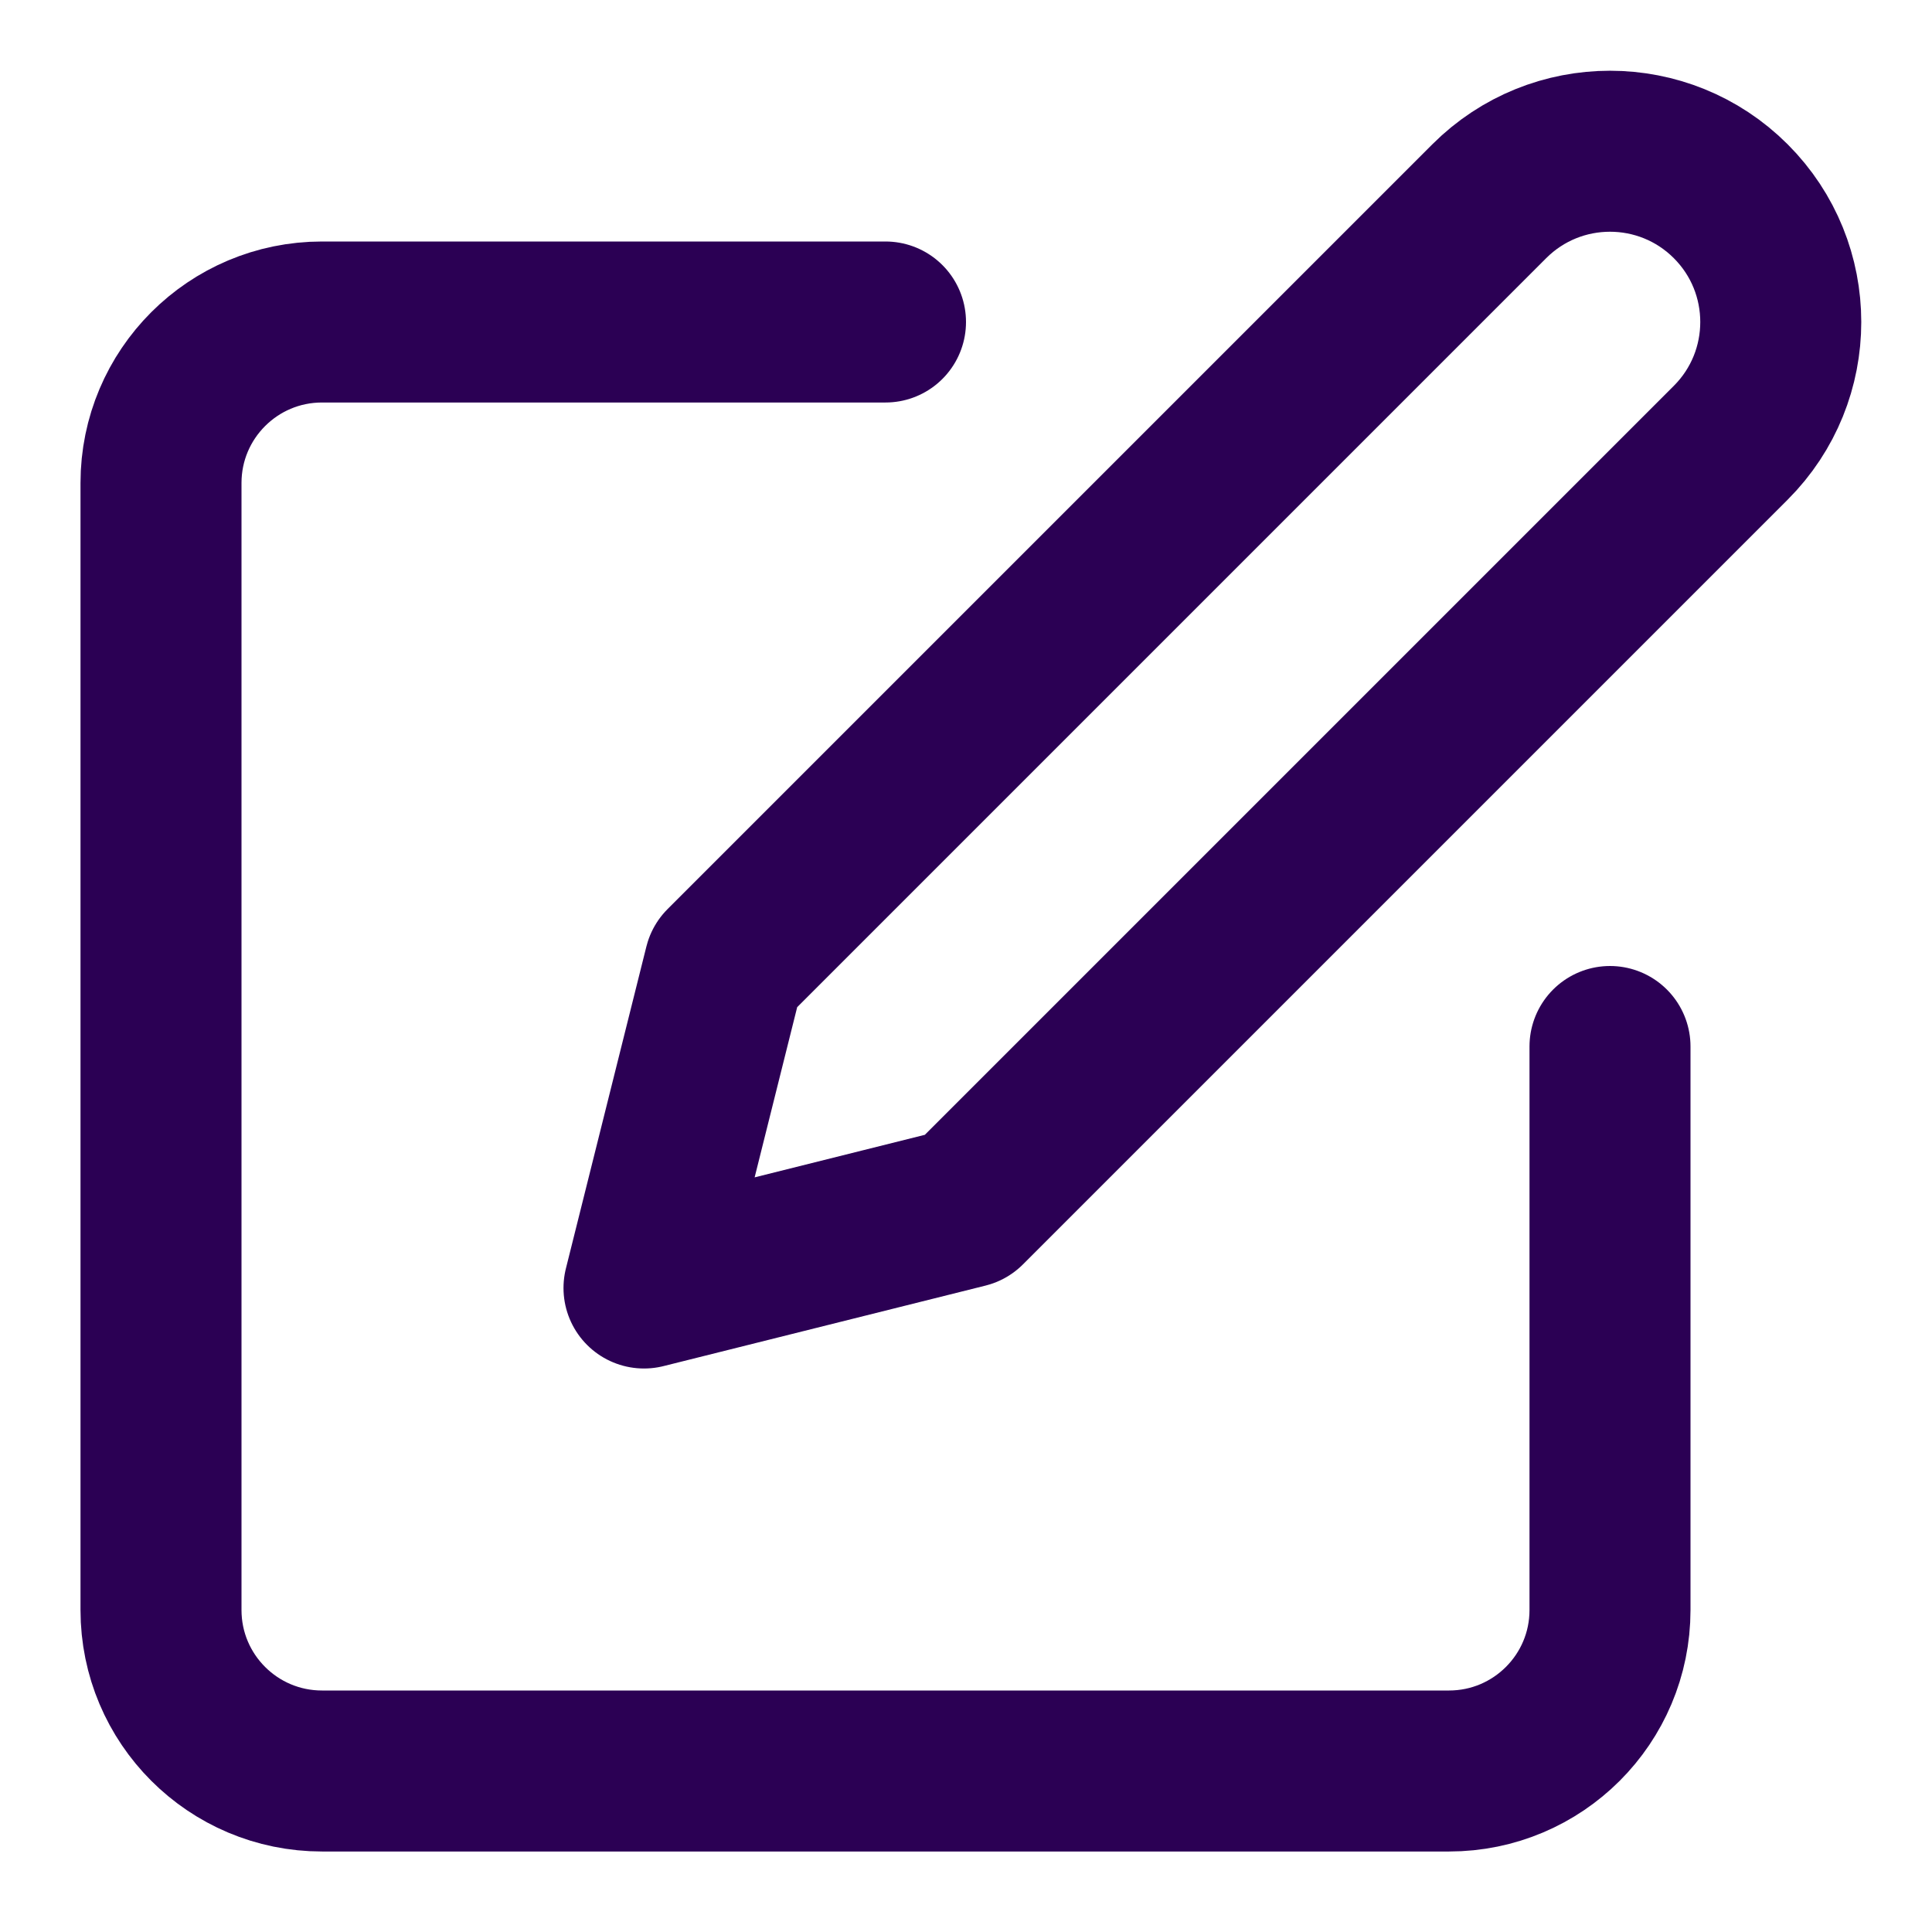
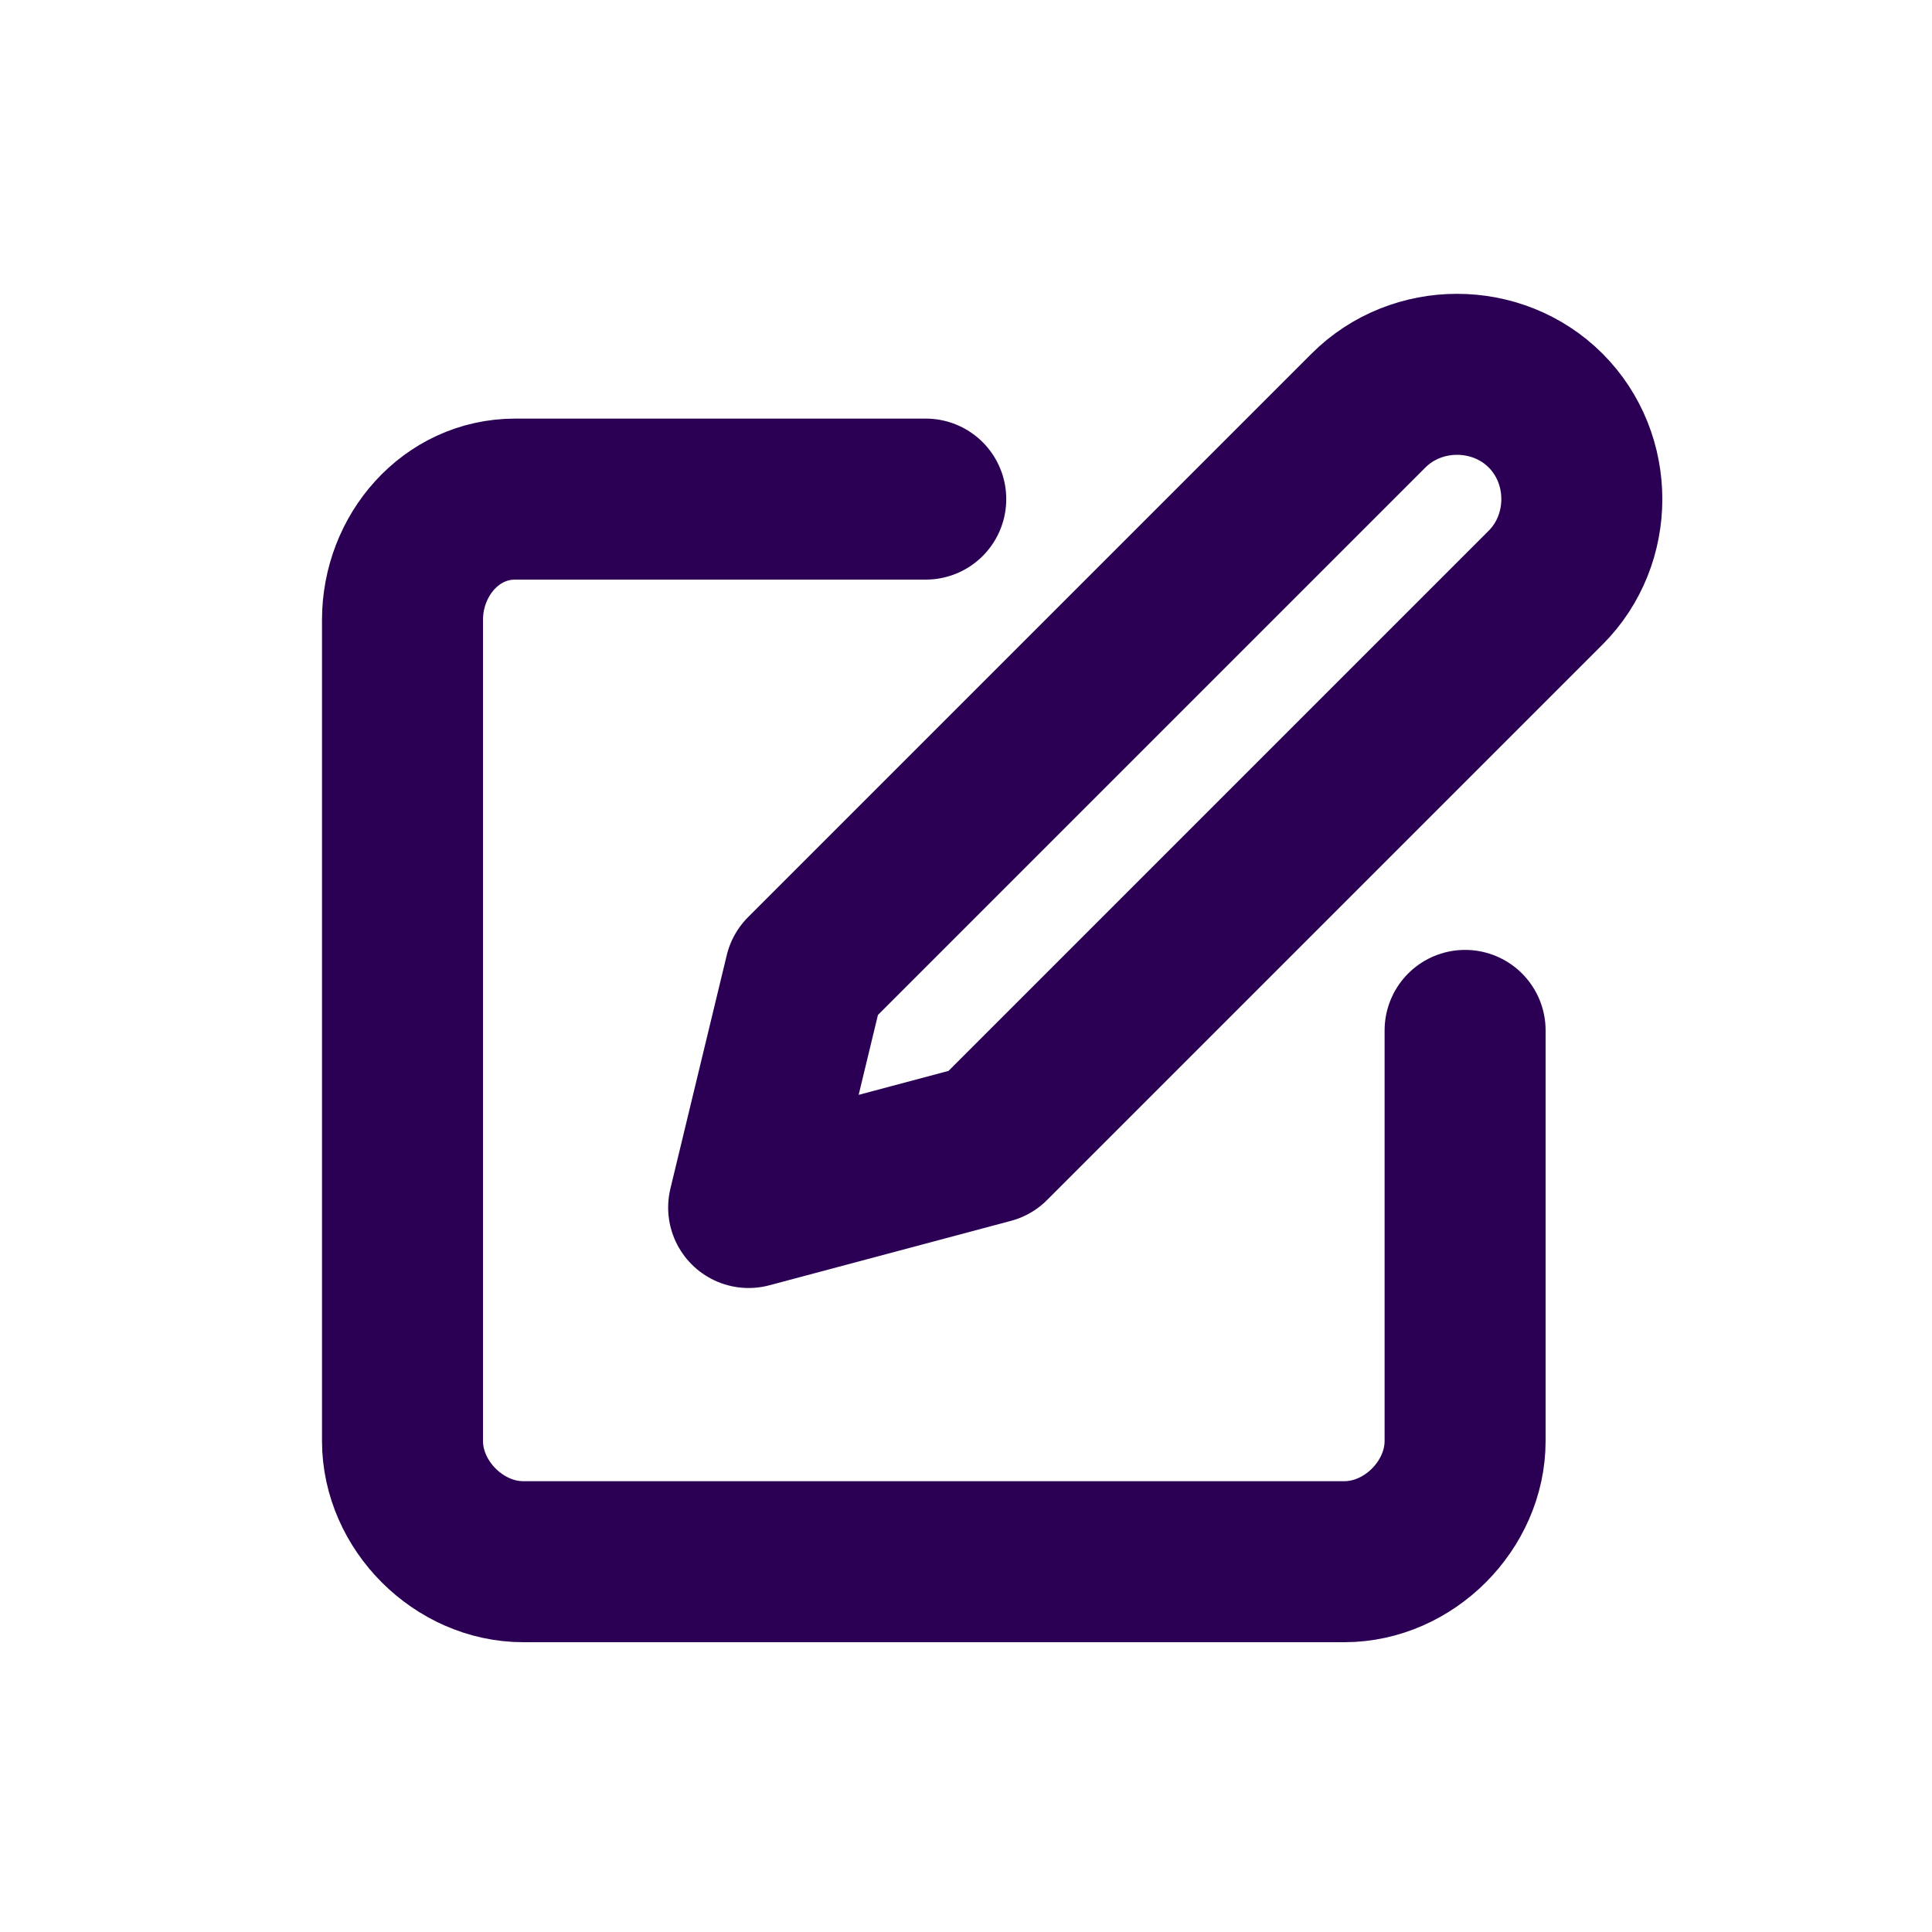
- <svg xmlns="http://www.w3.org/2000/svg" width="24" height="24" viewBox="0 0 24 24" fill="none" stroke="#2B0054" stroke-width="2" stroke-linecap="round" stroke-linejoin="round" class="feather feather-edit">
-   <path d="M11 4H4a2 2 0 0 0-2 2v14a2 2 0 0 0 2 2h14a2 2 0 0 0 2-2v-7" />
-   <path d="M18.5 2.5a2.121 2.121 0 0 1 3 3L12 15l-4 1 1-4 9.5-9.5z" />
+ <svg xmlns="http://www.w3.org/2000/svg" version="1.1" id="Layer_1" x="0px" y="0px" viewBox="0 0 24 24" style="enable-background:new 0 0 24 24;" xml:space="preserve">
+   <style type="text/css">
+ 	.st0{display:none;fill:none;stroke:#2B0054;stroke-width:2;stroke-linecap:round;stroke-linejoin:round;}
+ 	.st1{fill:none;stroke:#2B0054;stroke-width:2;stroke-linecap:round;stroke-linejoin:round;}
+ </style>
+   <circle class="st0" cx="12" cy="12" r="10" />
+   <path class="st0" d="M20.2,6.2c-2-1.8-5.2-1.8-7.2,0l0,0l-0.9,1.1l-0.9-1.1c-2-1.8-5.2-1.8-7.2,0s-2,5.2,0,7L5,14.1l7,7l7-7l0.9-0.9  C22.2,11.4,22.2,8.2,20.2,6.2L20.2,6.2z" />
+   <polyline class="st0" points="8.4,13.5 12,17 15.6,13.5 " />
+   <polyline class="st0" points="8.4,8.5 12,12 15.6,8.5 " />
+   <path class="st0" d="M17.7,8c0-3.2-2.5-5.7-5.7-5.7S6.3,4.8,6.3,8c0,6.7-2.9,8.6-2.9,8.6h17.1C20.6,16.6,17.7,14.7,17.7,8" />
+   <path class="st0" d="M13.7,20.1C13.1,20.9,12,21,11,20.7c-0.4-0.2-0.6-0.3-0.8-0.6" />
+   <path class="st0" d="M14.2,8.1c0.5-0.5,1.2-0.5,1.7,0s0.5,1.2,0,1.7l0,0l-5.7,5.7l-2.3,0.6l0.6-2.3L14.2,8.1z" />
+   <path class="st1" d="M11.5,6.2H6.4C5.6,6.2,5,6.9,5,7.7v10.2c0,0.8,0.7,1.5,1.5,1.5h10.2c0.8,0,1.5-0.7,1.5-1.5v-5.1" />
+   <path class="st1" d="M17,5.1c0.6-0.6,1.6-0.6,2.2,0s0.6,1.6,0,2.2l-6.9,6.9L9.3,15l0.7-2.9L17,5.1z" />
</svg>
